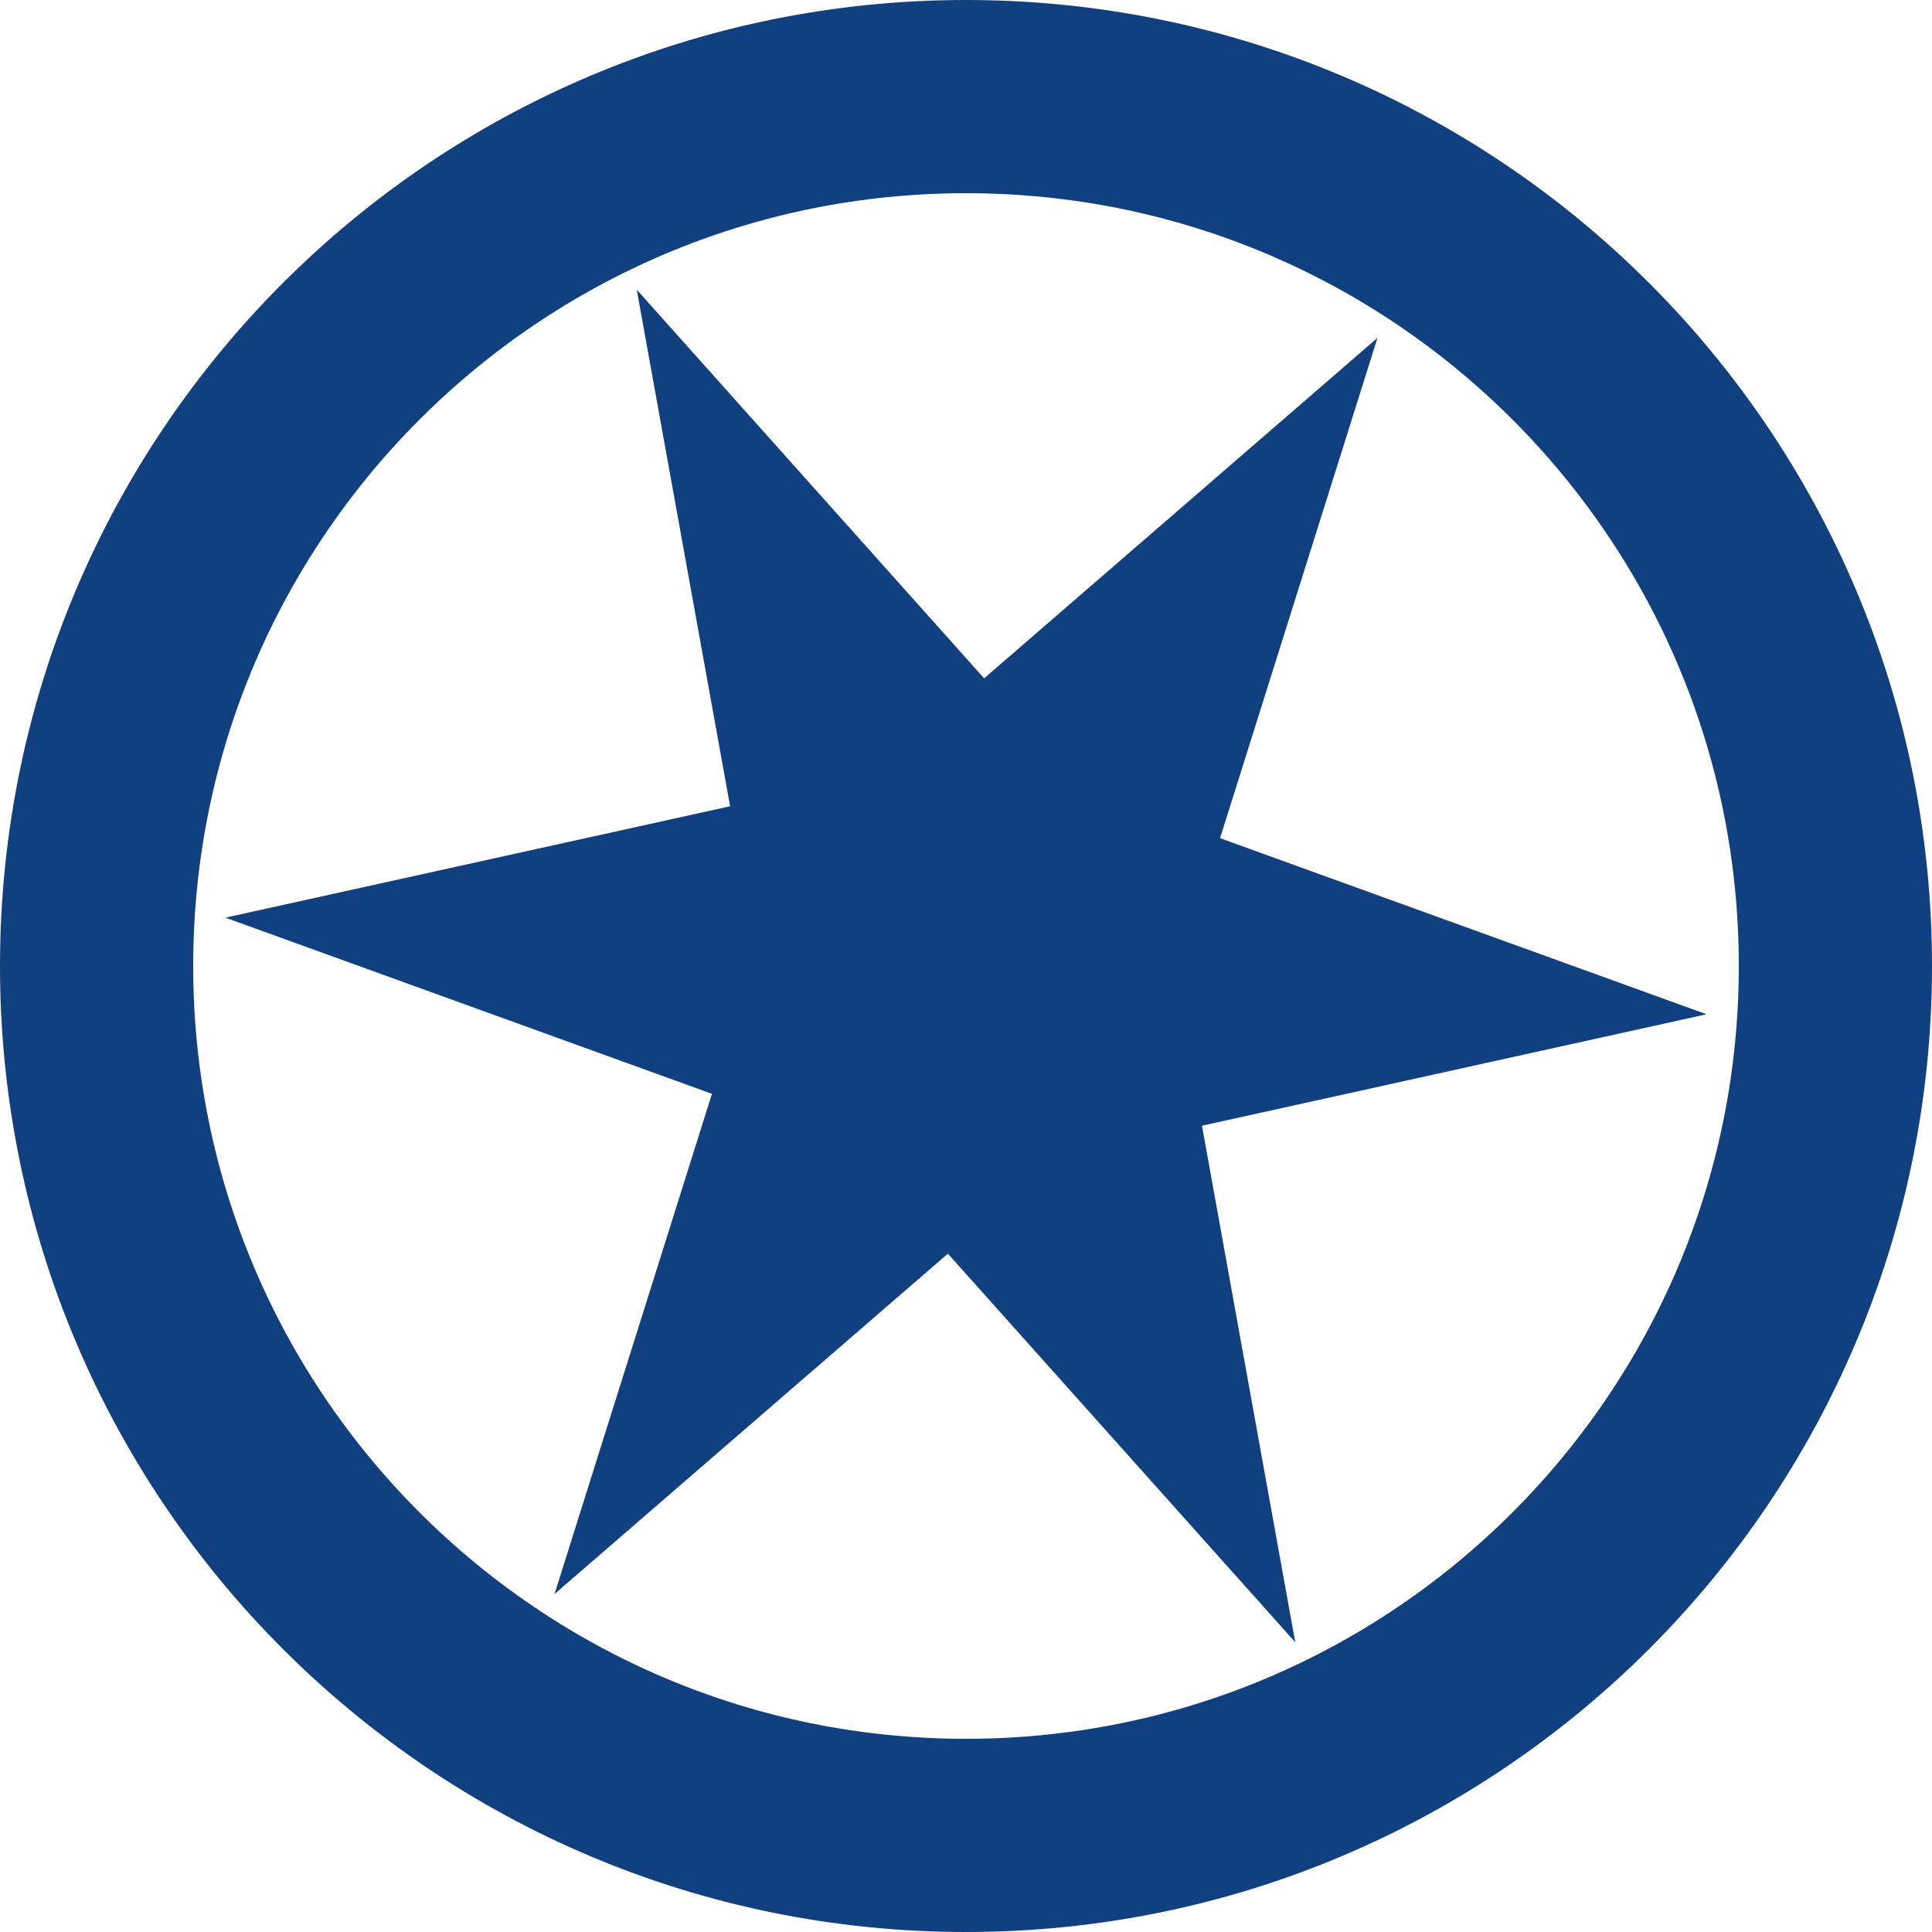
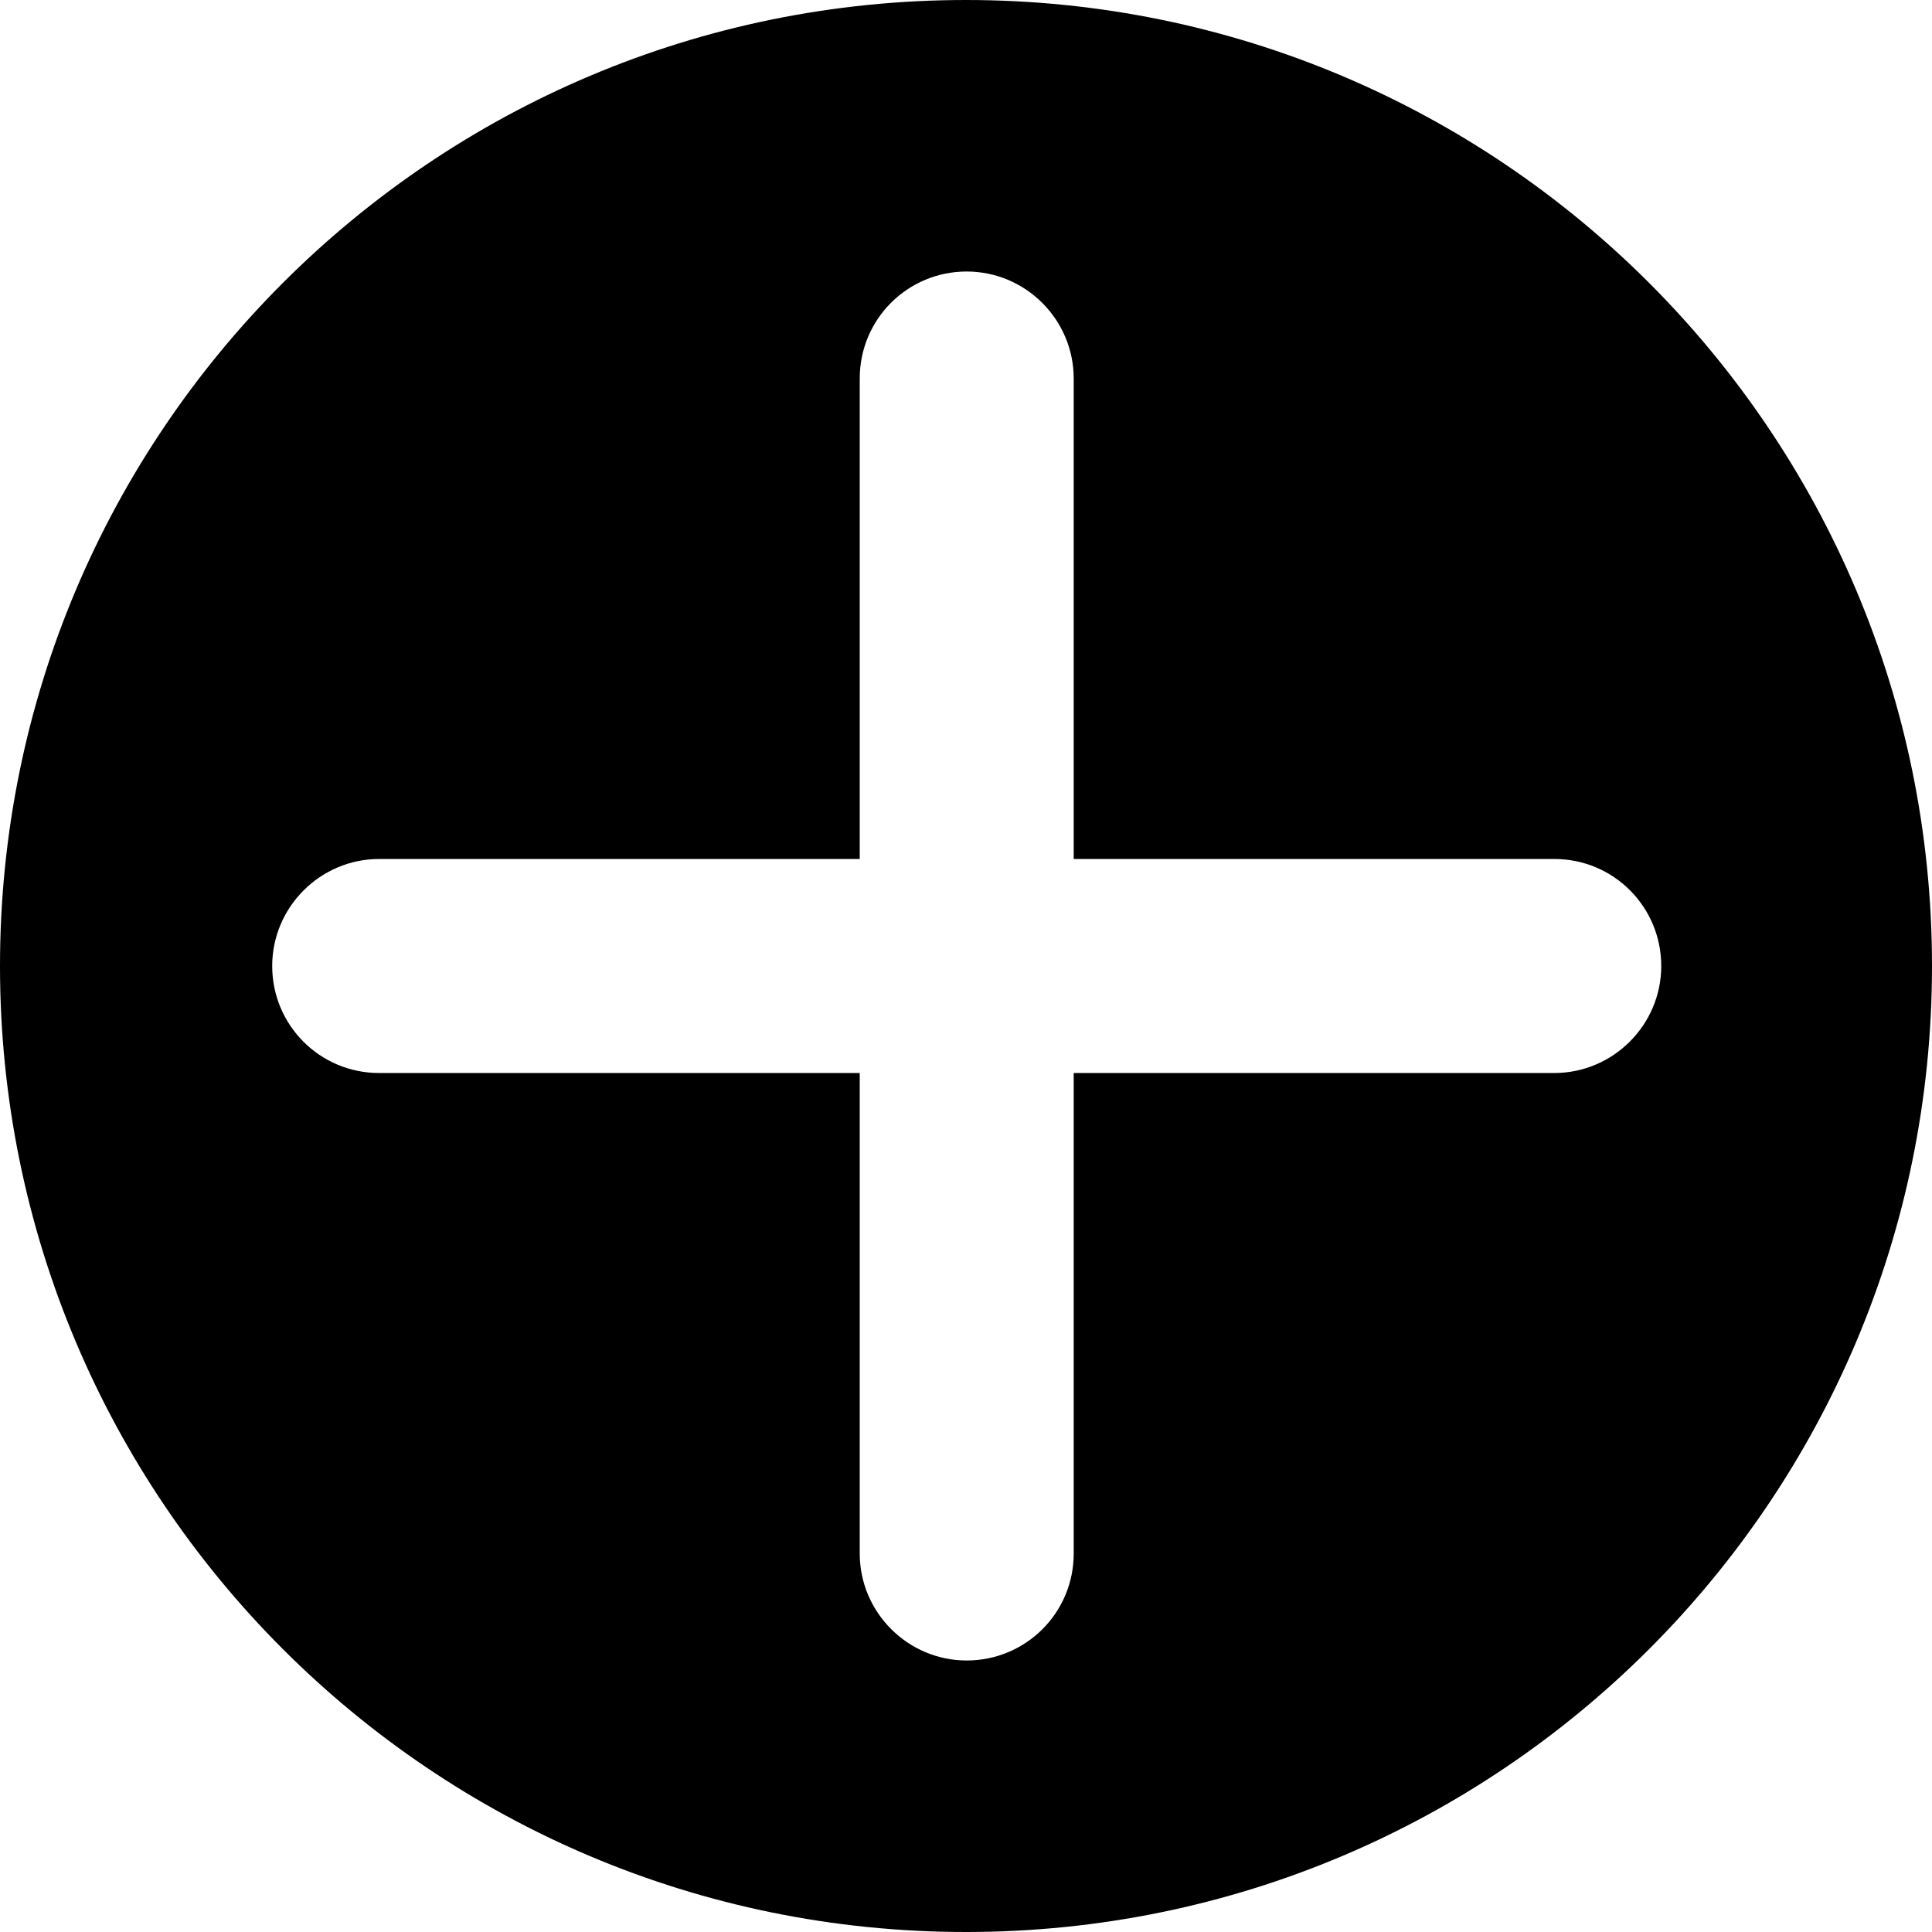
- <svg xmlns="http://www.w3.org/2000/svg" width="30" height="30" viewBox="0 0 30 30" fill="none">
-   <rect x="1.5" y="1.5" width="27" height="27" rx="13.5" stroke="#114081" stroke-width="3" />
-   <path d="M14.909 10.867L15.236 11.234L15.608 10.912L20.383 6.779L18.468 12.865L18.324 13.322L18.774 13.485L24.708 15.633L18.556 16.992L18.086 17.097L18.172 17.569L19.306 23.848L15.091 19.133L14.764 18.766L14.392 19.088L9.617 23.22L11.532 17.135L11.676 16.678L11.226 16.515L5.291 14.366L11.444 13.008L11.914 12.903L11.829 12.431L10.694 6.151L14.909 10.867Z" fill="#114081" stroke="#114081" />
+ <svg xmlns="http://www.w3.org/2000/svg" width="28" height="28" viewBox="0 0 28 28" fill="none">
+   <path d="M14 0C6.266 0 0 6.266 0 14C0 21.734 6.266 28 14 28C21.734 28 28 21.734 28 14C28 6.266 21.734 0 14 0ZM22.525 15.551H15.561V22.515C15.561 23.378 14.864 24.065 14.01 24.065C13.157 24.065 12.46 23.368 12.46 22.515V15.551H5.496C4.632 15.551 3.945 14.854 3.945 14C3.945 13.146 4.642 12.449 5.496 12.449H12.46V5.486C12.46 4.622 13.157 3.935 14.01 3.935C14.864 3.935 15.561 4.632 15.561 5.486V12.449H22.525C23.389 12.449 24.076 13.146 24.076 14C24.076 14.854 23.378 15.551 22.525 15.551Z" fill="black" />
</svg>
